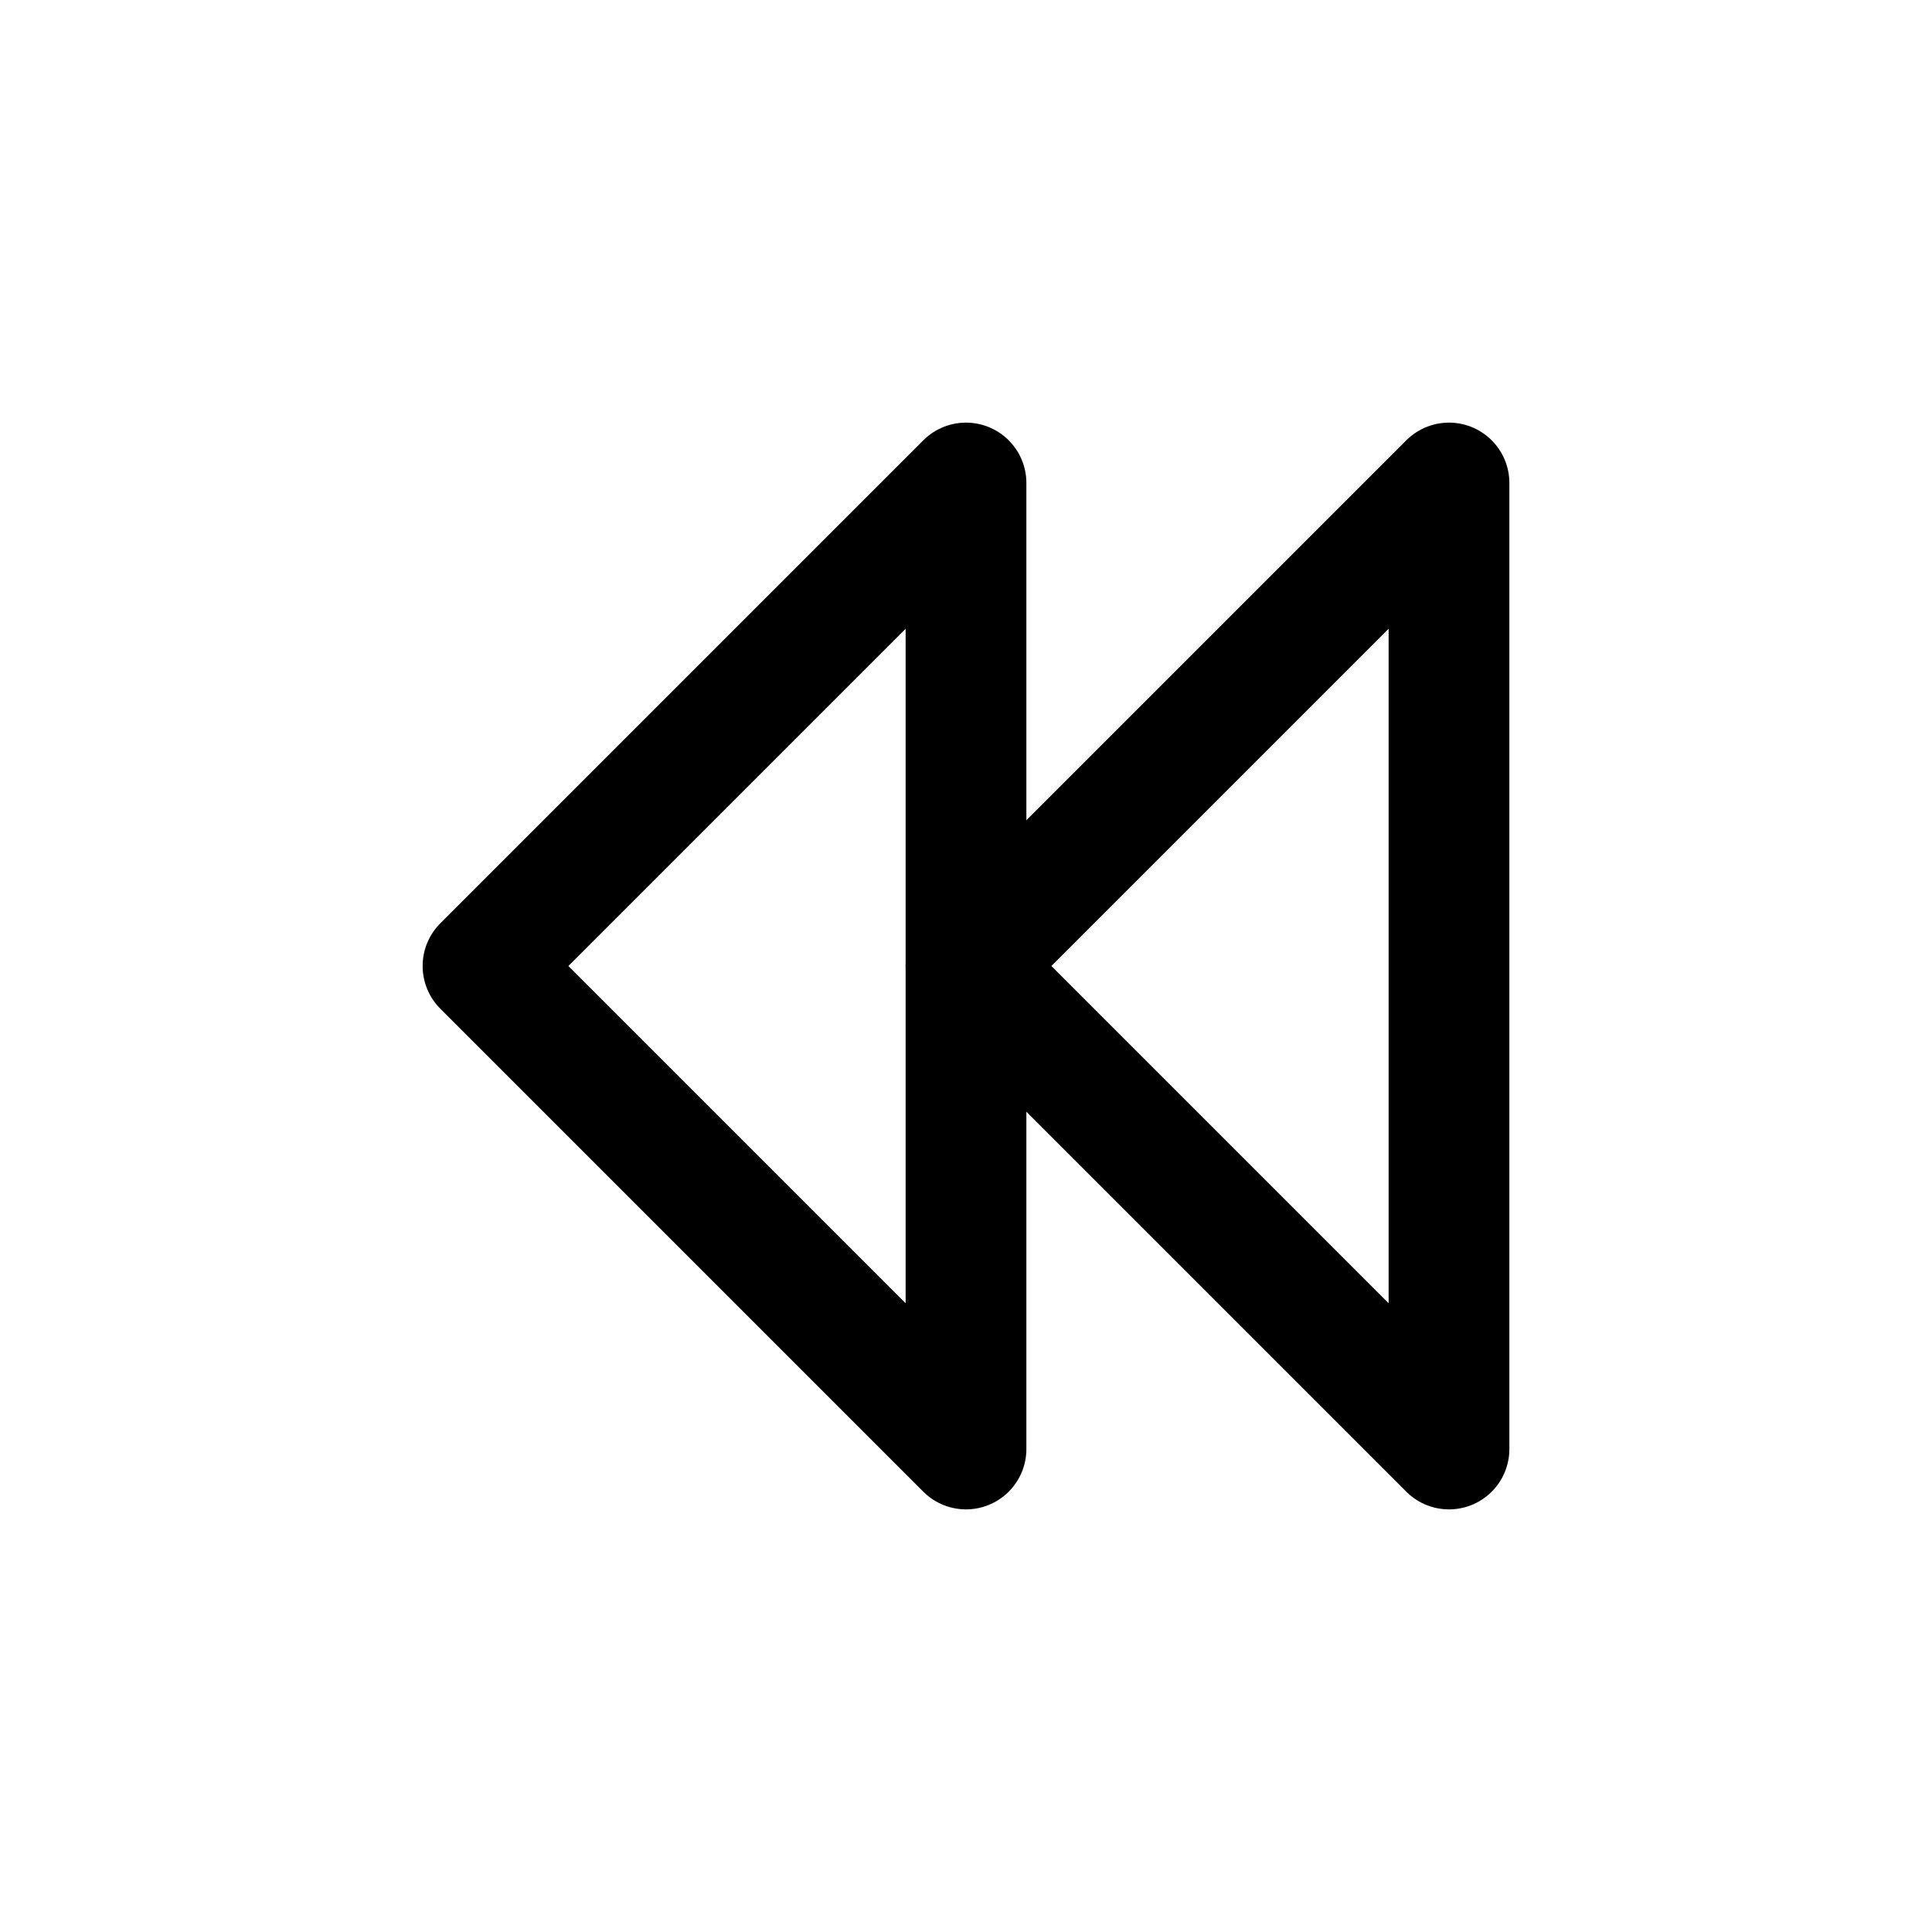
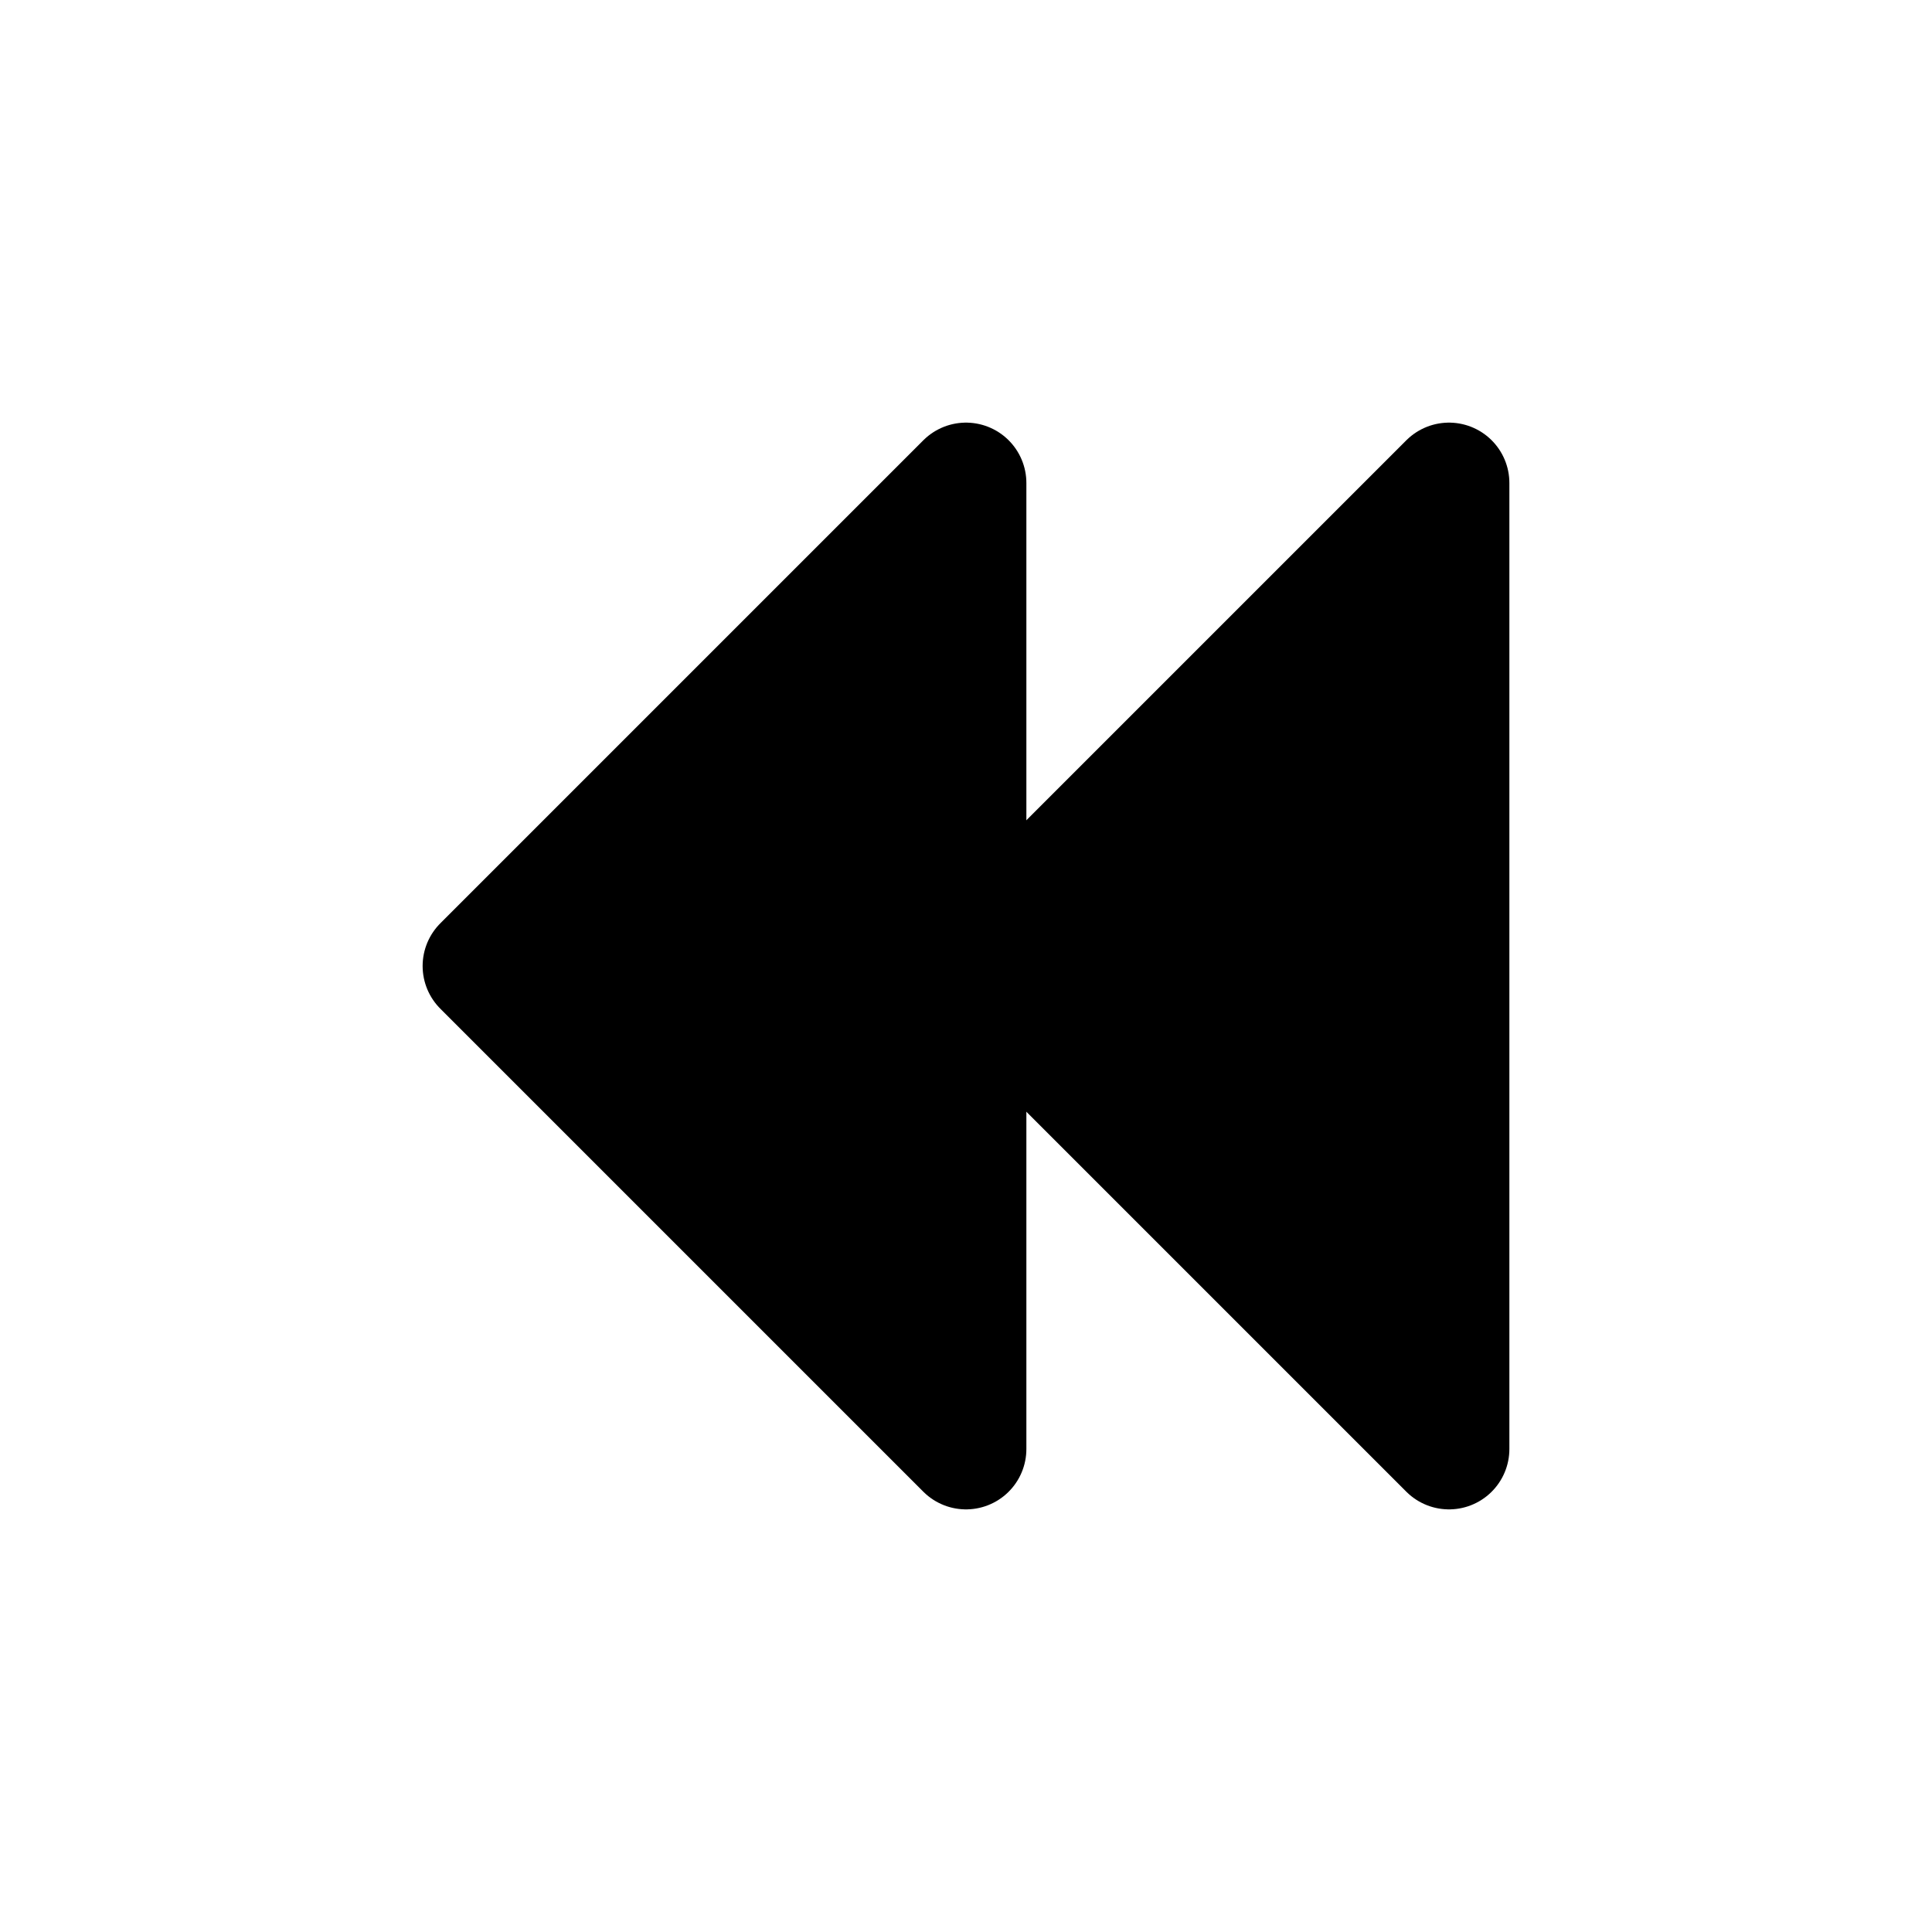
<svg xmlns="http://www.w3.org/2000/svg" width="24" height="24" viewBox="0 0 24 24" fill="none">
-   <path d="M18 6L12 12L18 18Z" stroke="currentColor" stroke-width="1.5" stroke-linejoin="round" />
-   <path d="M12 6L6 12L12 18Z" stroke="currentColor" stroke-width="1.5" stroke-linejoin="round" />
+   <path d="M18 6L12 12L18 18Z" fill="currentColor" stroke="currentColor" stroke-width="1.5" stroke-linejoin="round" />
+   <path d="M12 6L6 12L12 18Z" fill="currentColor" stroke="currentColor" stroke-width="1.5" stroke-linejoin="round" />
</svg>
